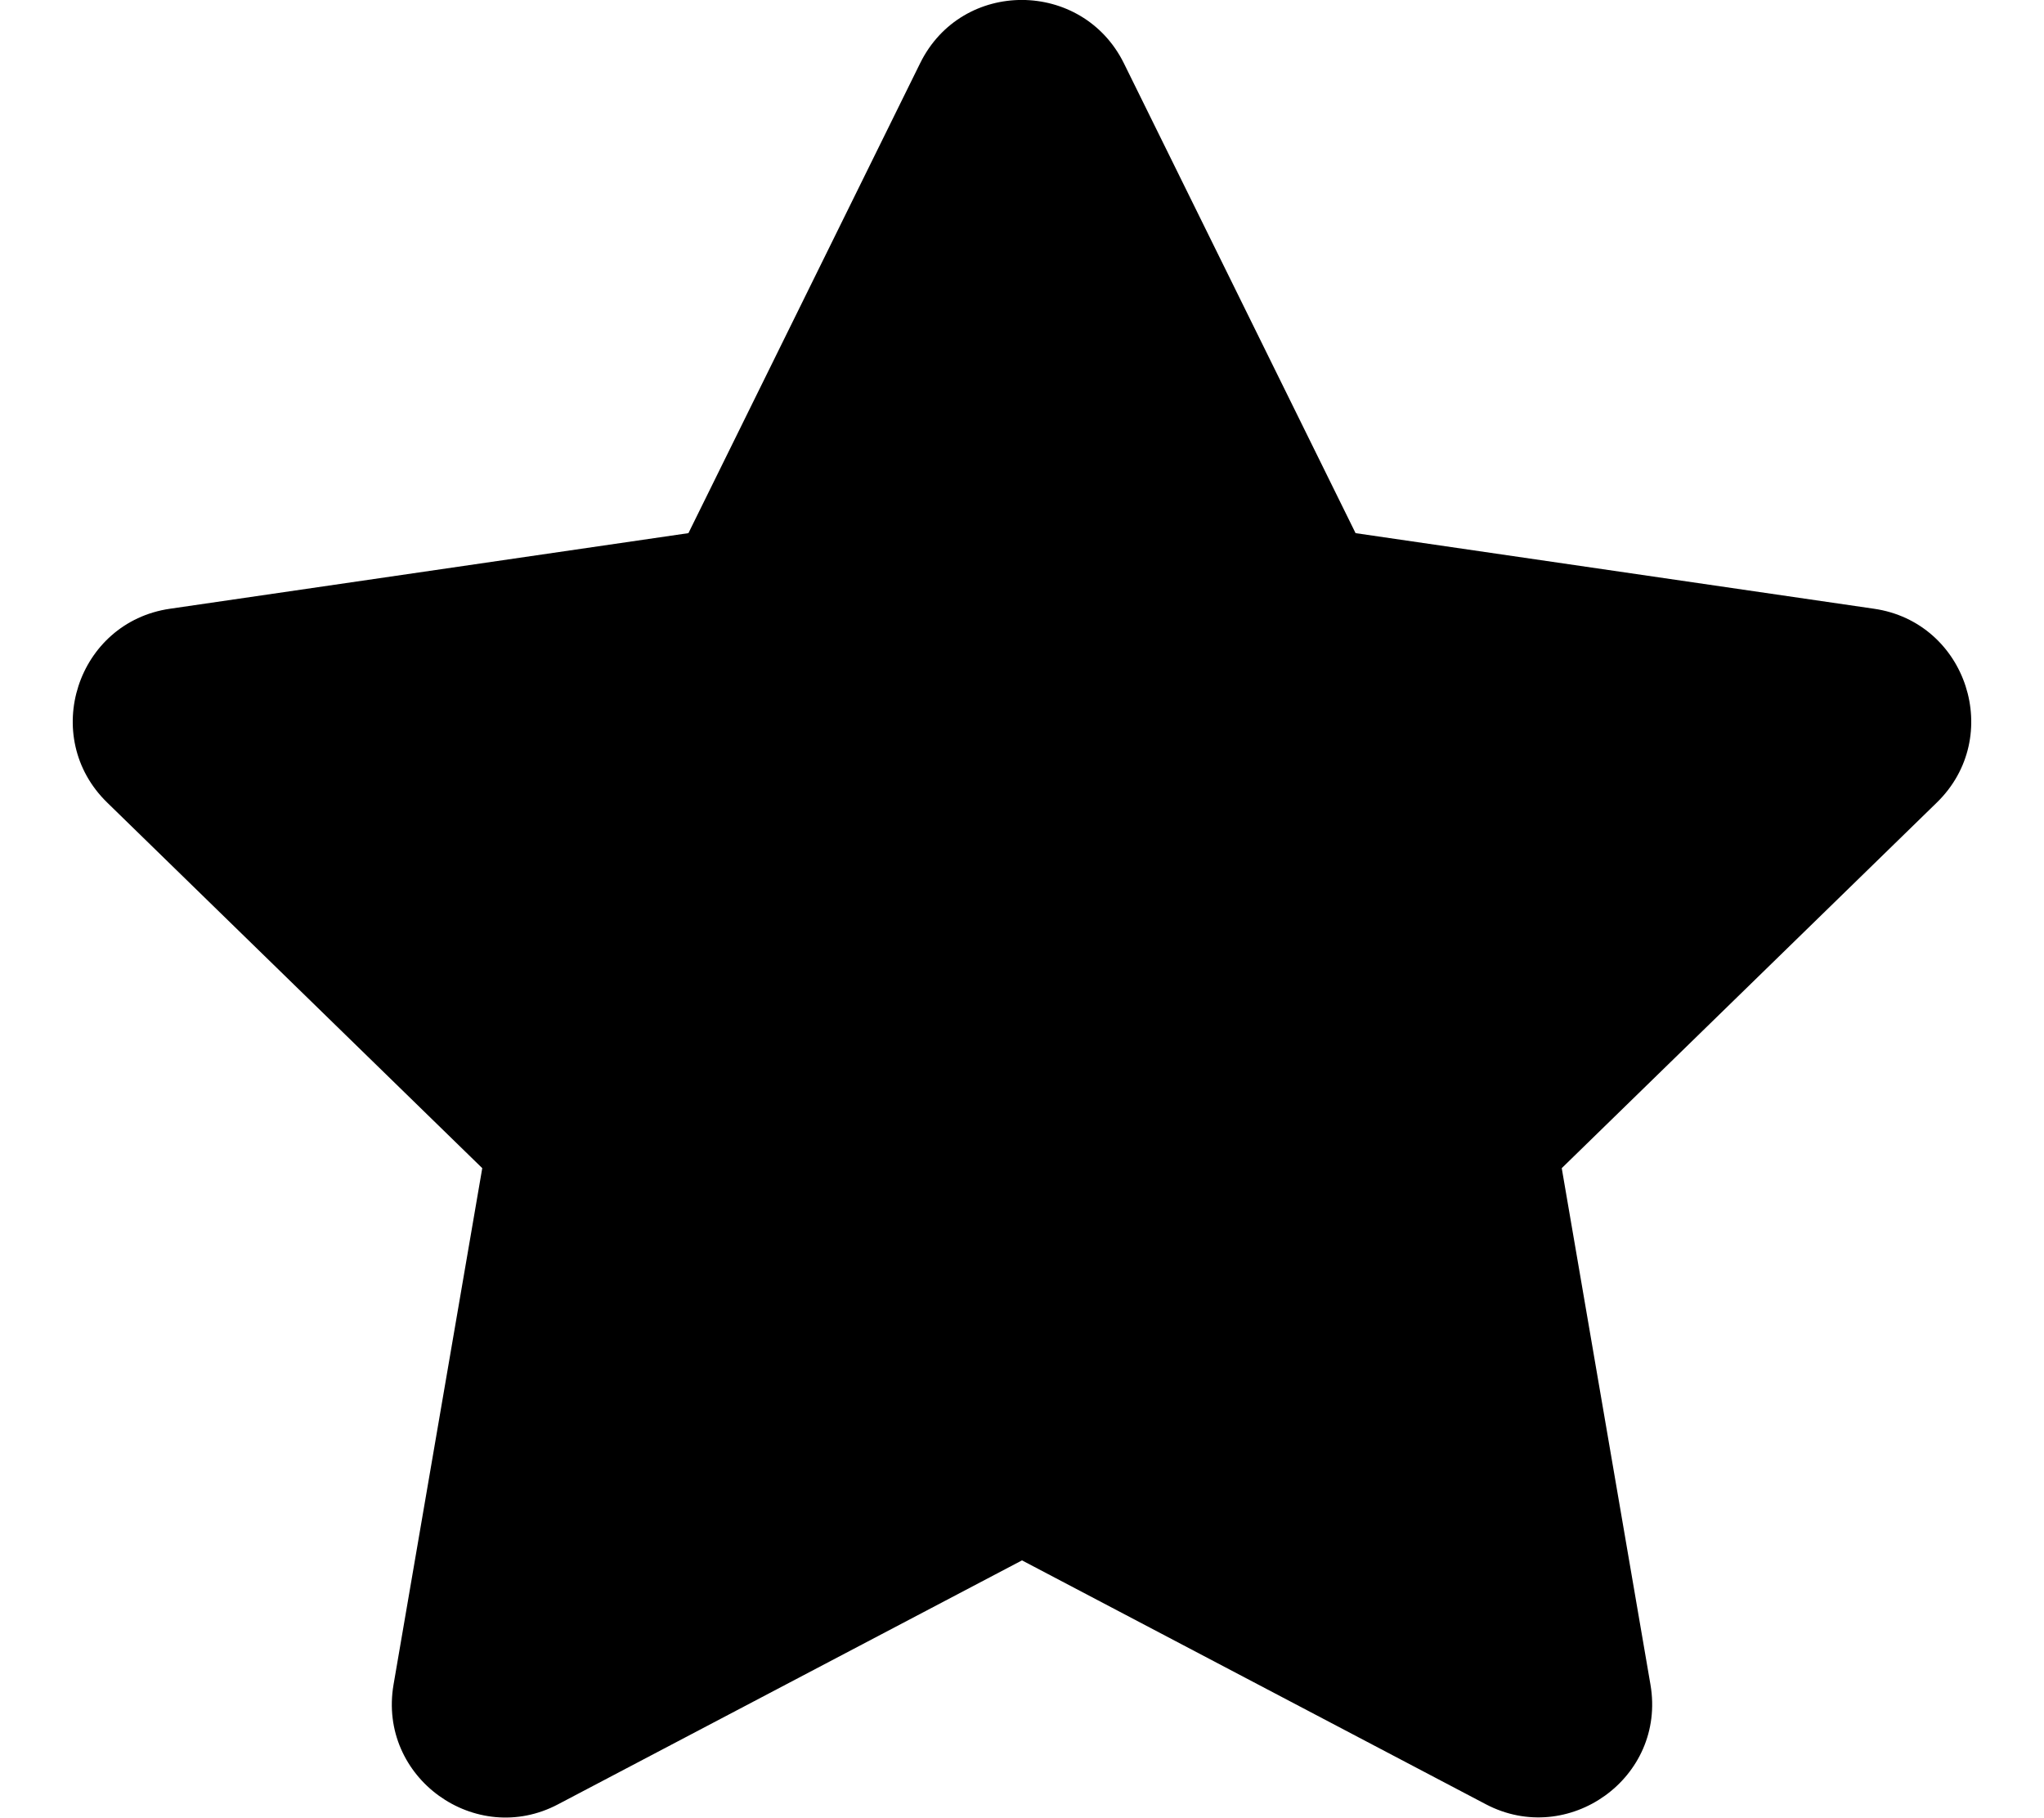
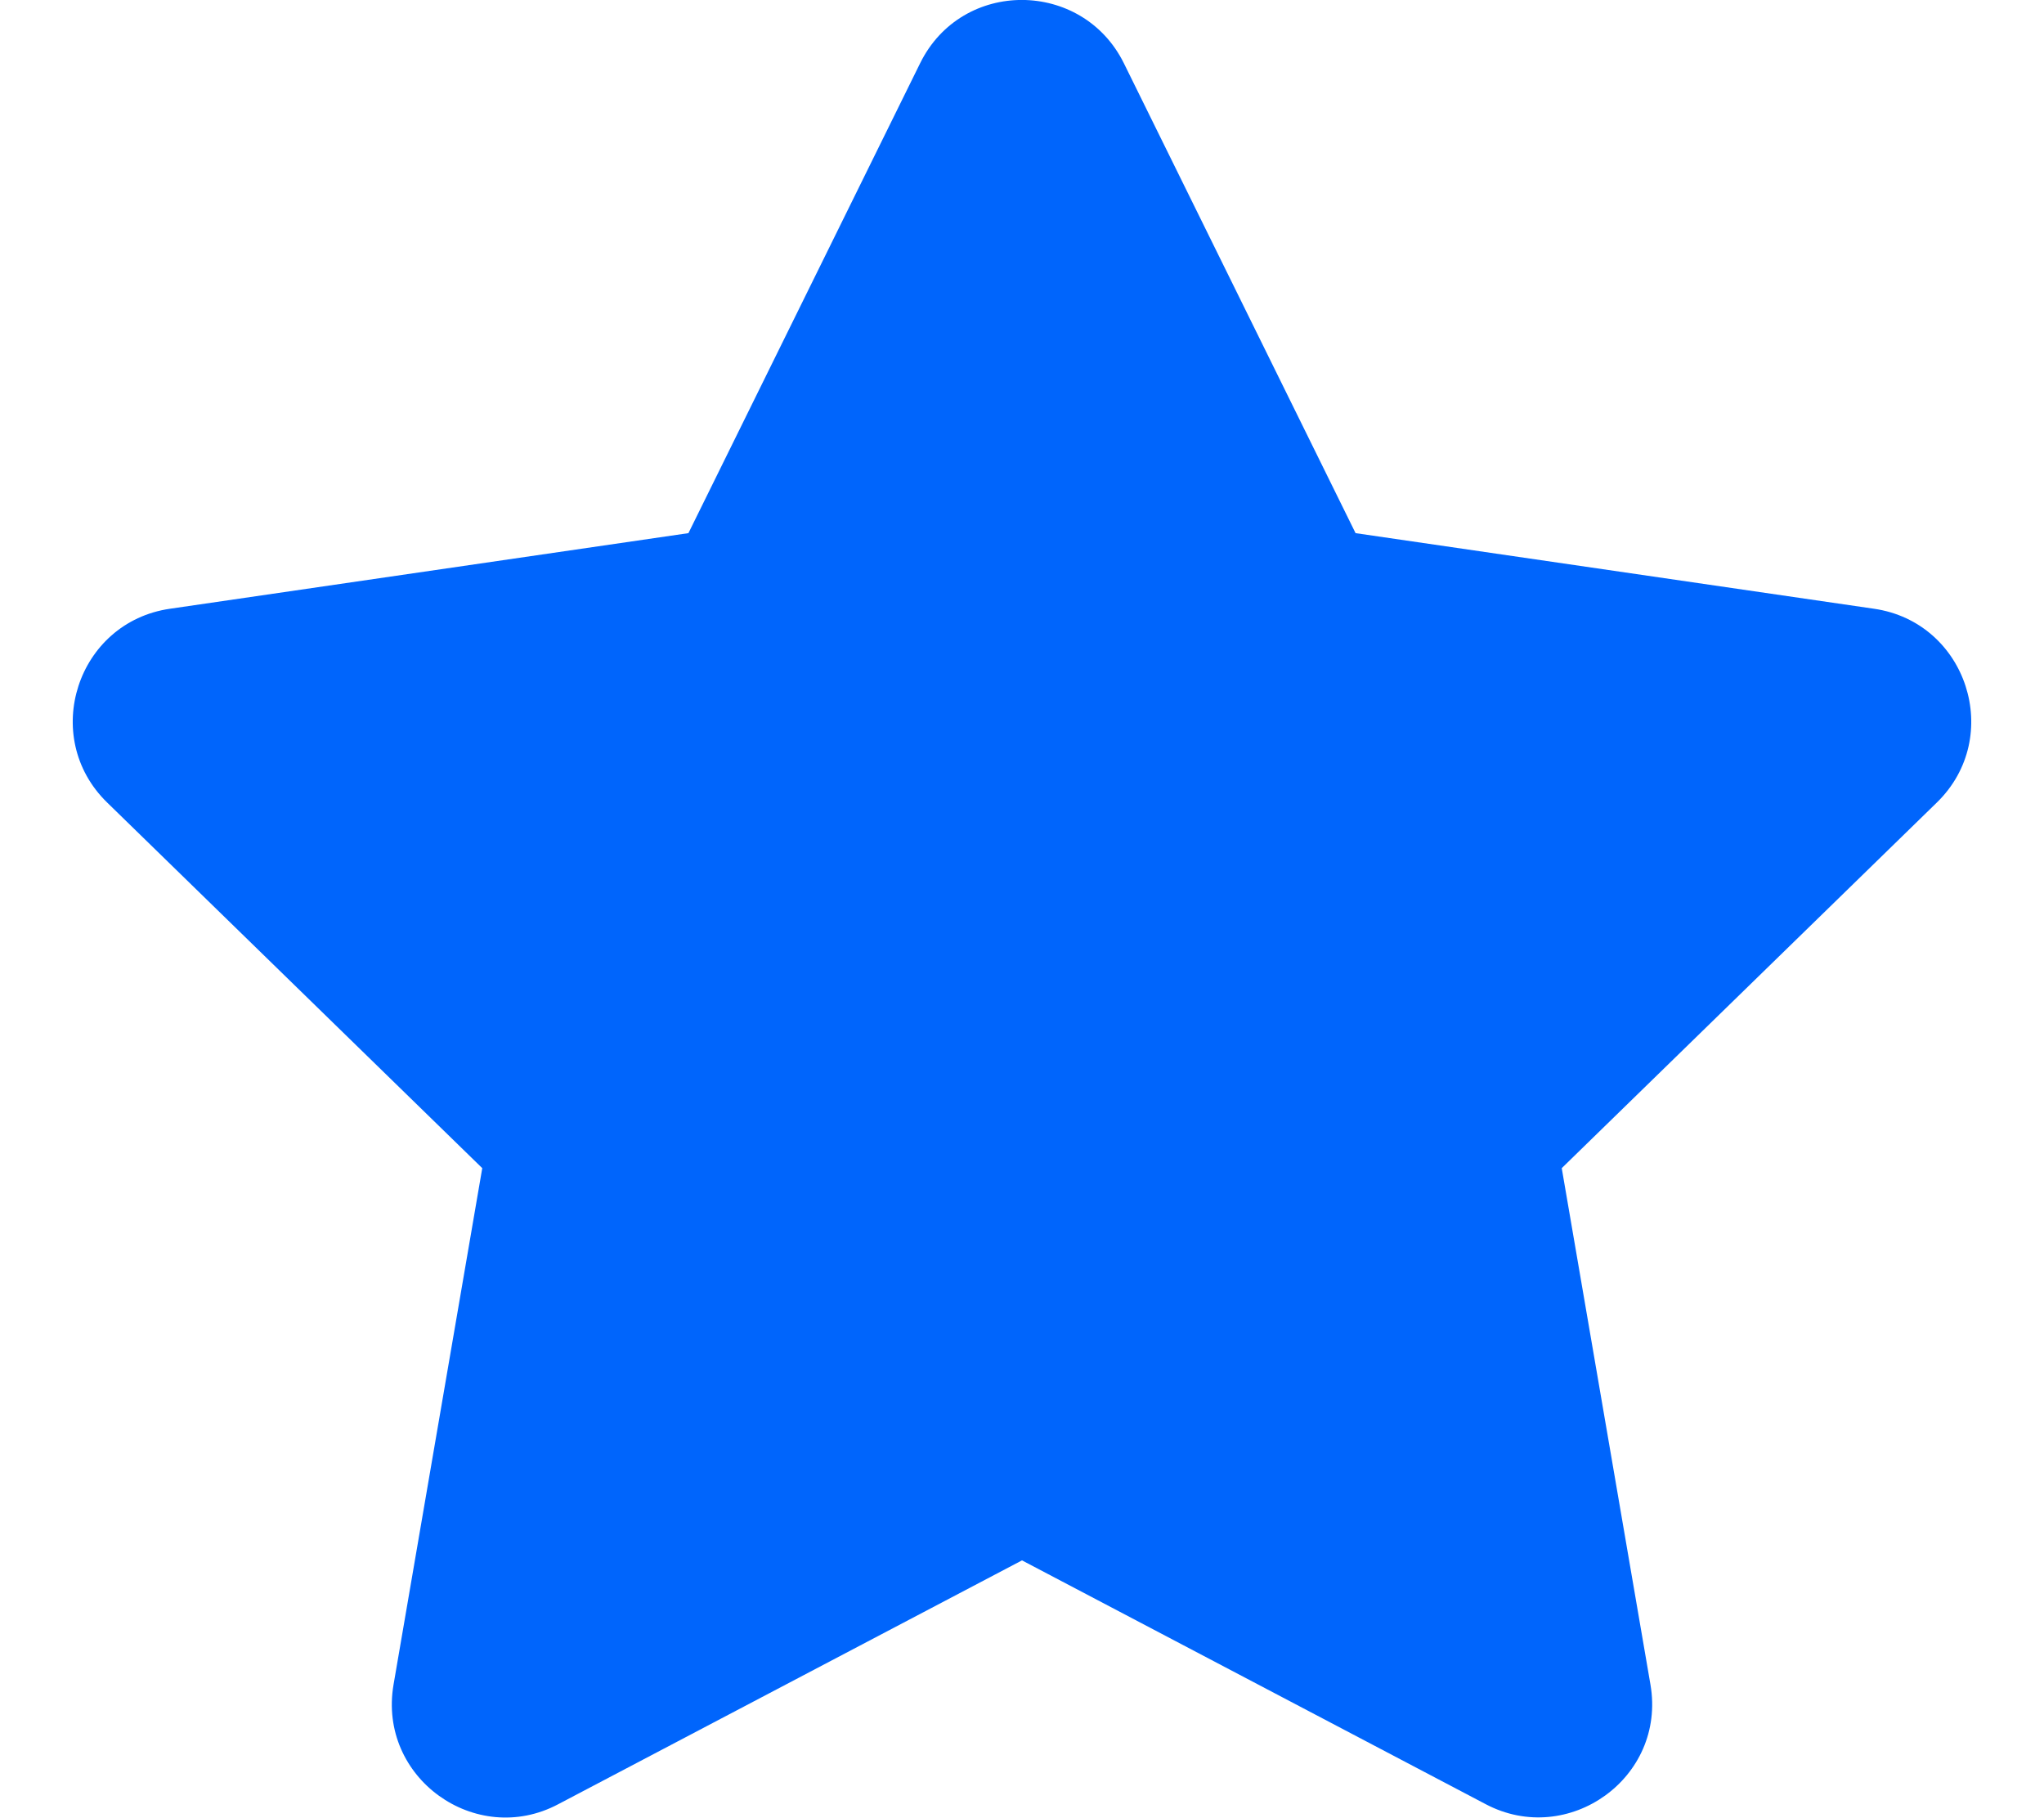
- <svg xmlns="http://www.w3.org/2000/svg" viewBox="0 0 576 512">
+ <svg xmlns="http://www.w3.org/2000/svg" viewBox="0 0 576 512" fill="#0065FC">
  <path d="M259.3 17.8L194 150.2 47.9 171.5c-26.2 3.8-36.7 36.1-17.7 54.6l105.7 103-25 145.5c-4.5 26.3 23.2 46 46.4 33.7L288 439.6l130.7 68.7c23.2 12.2 50.9-7.4 46.4-33.7l-25-145.5 105.7-103c19-18.5 8.5-50.8-17.7-54.6L382 150.2 316.7 17.8c-11.7-23.6-45.6-23.9-57.4 0z" />
</svg>
